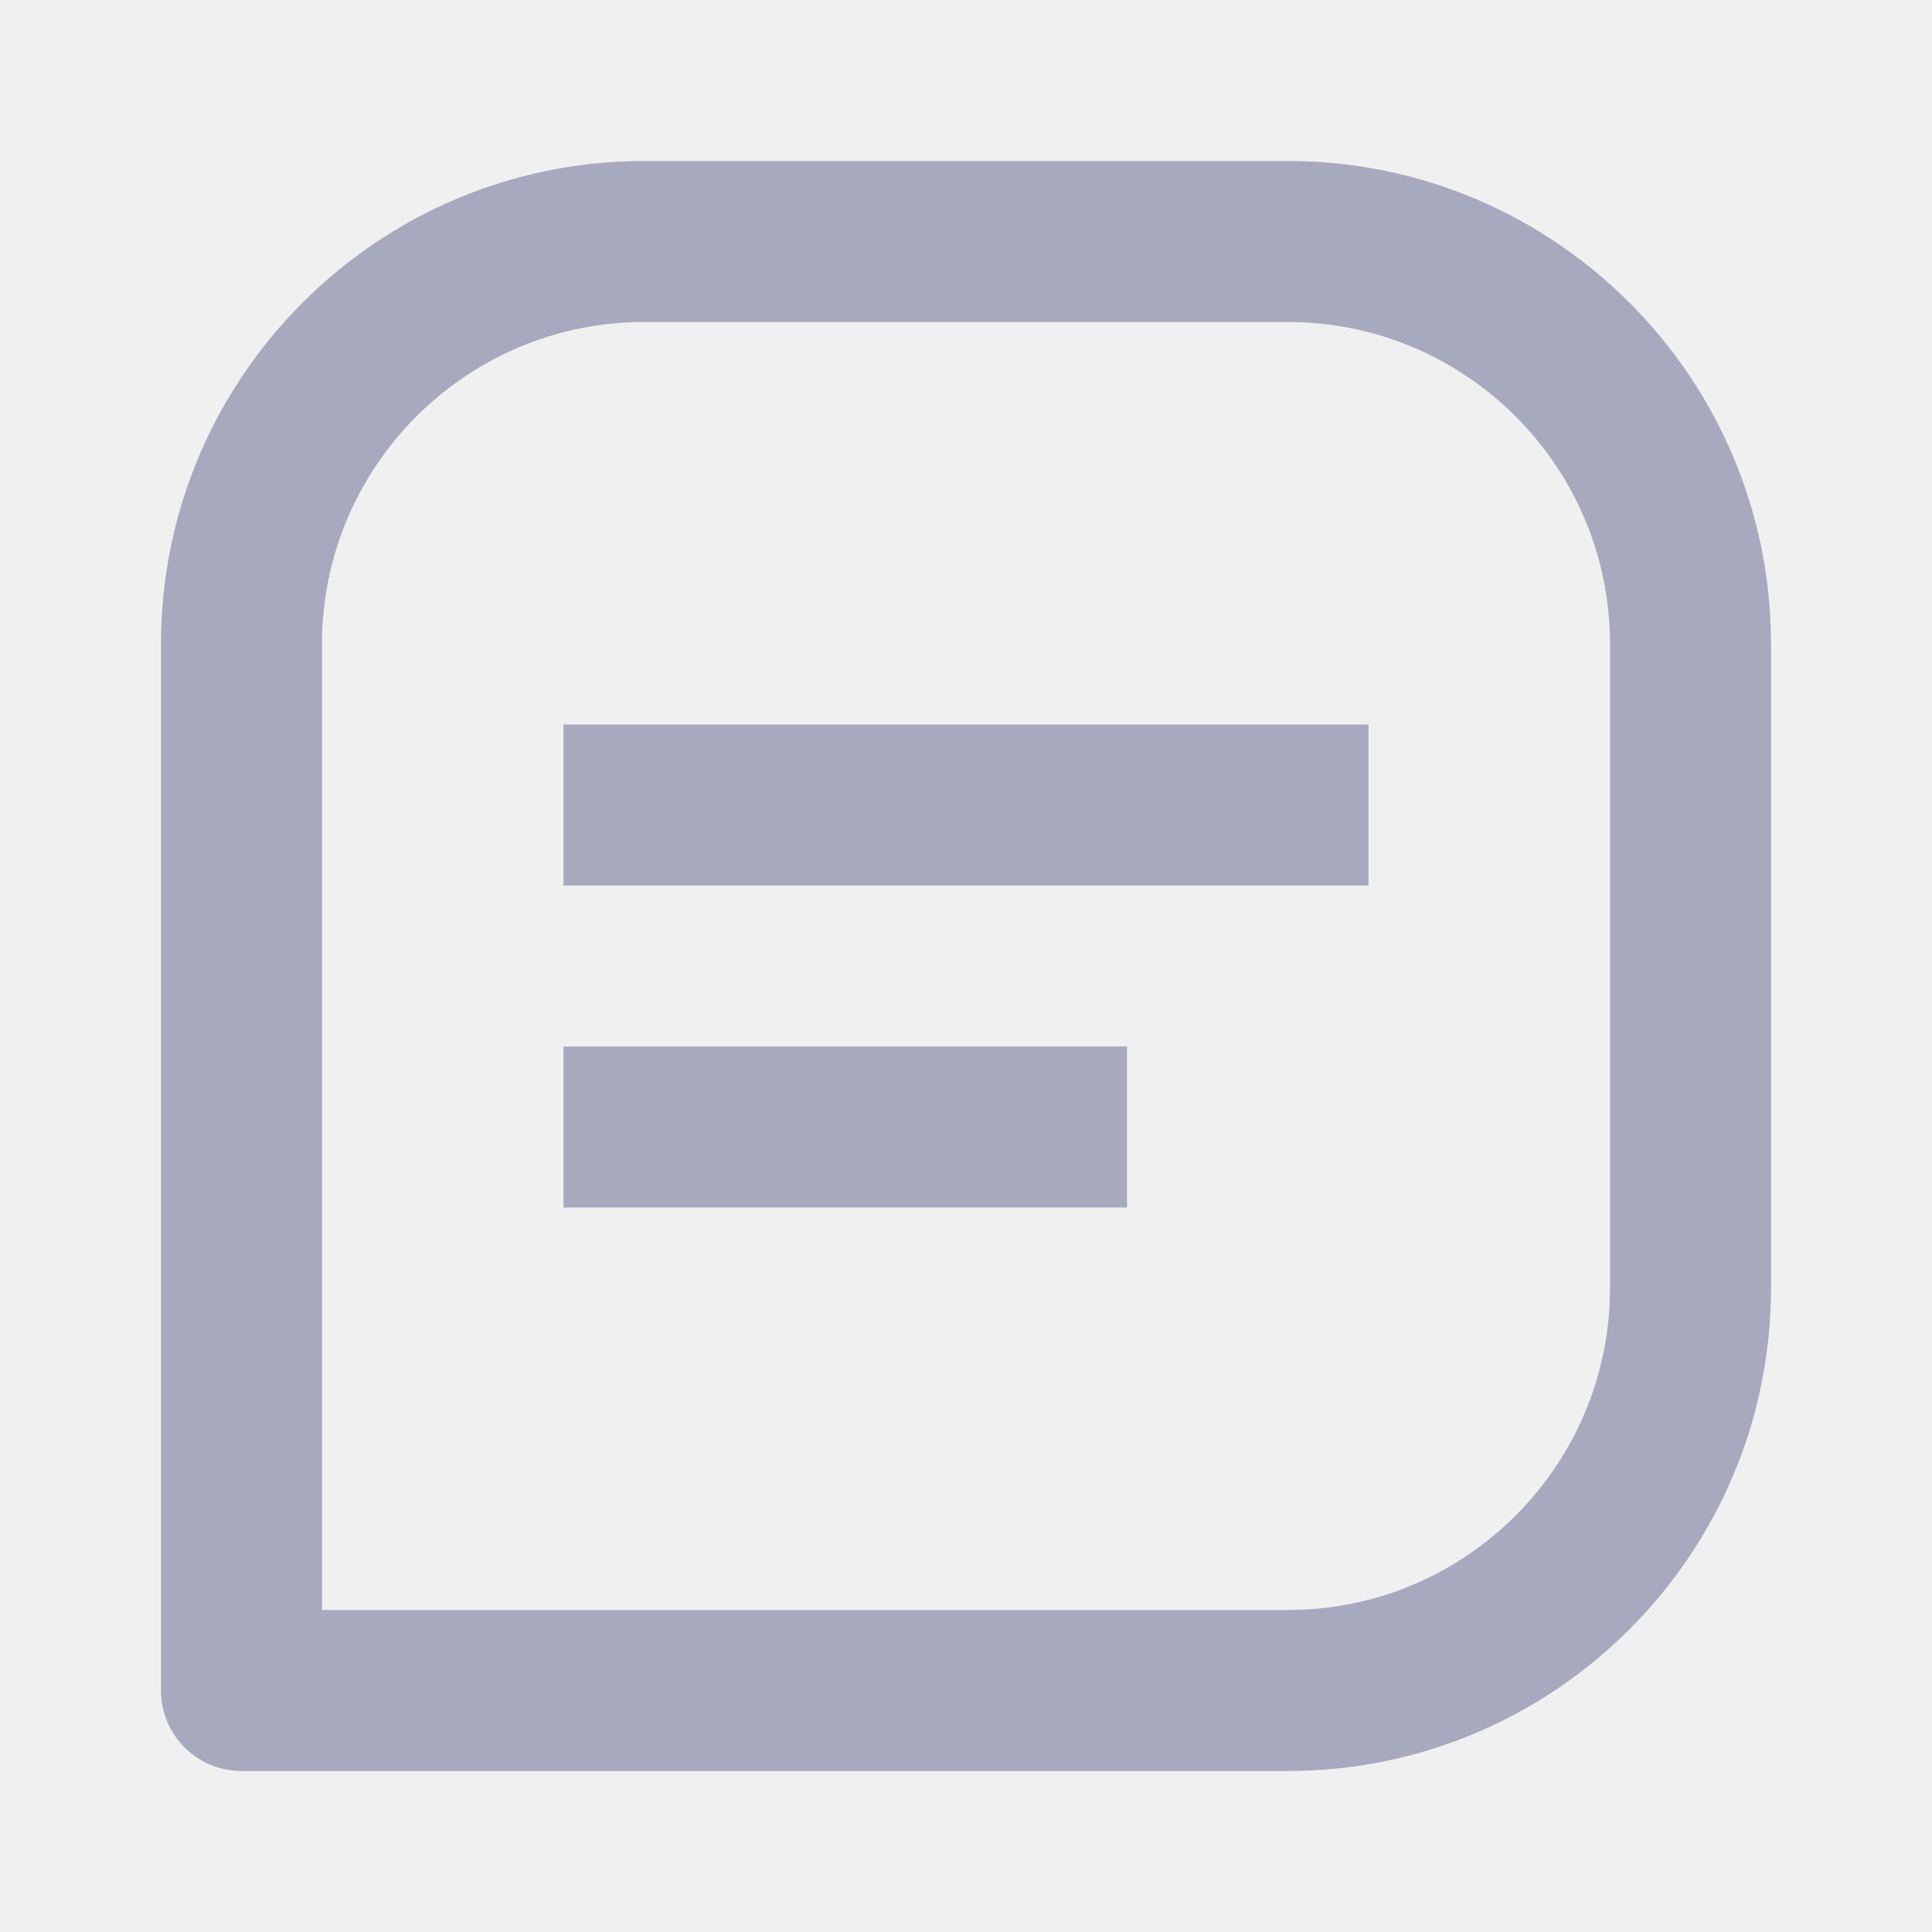
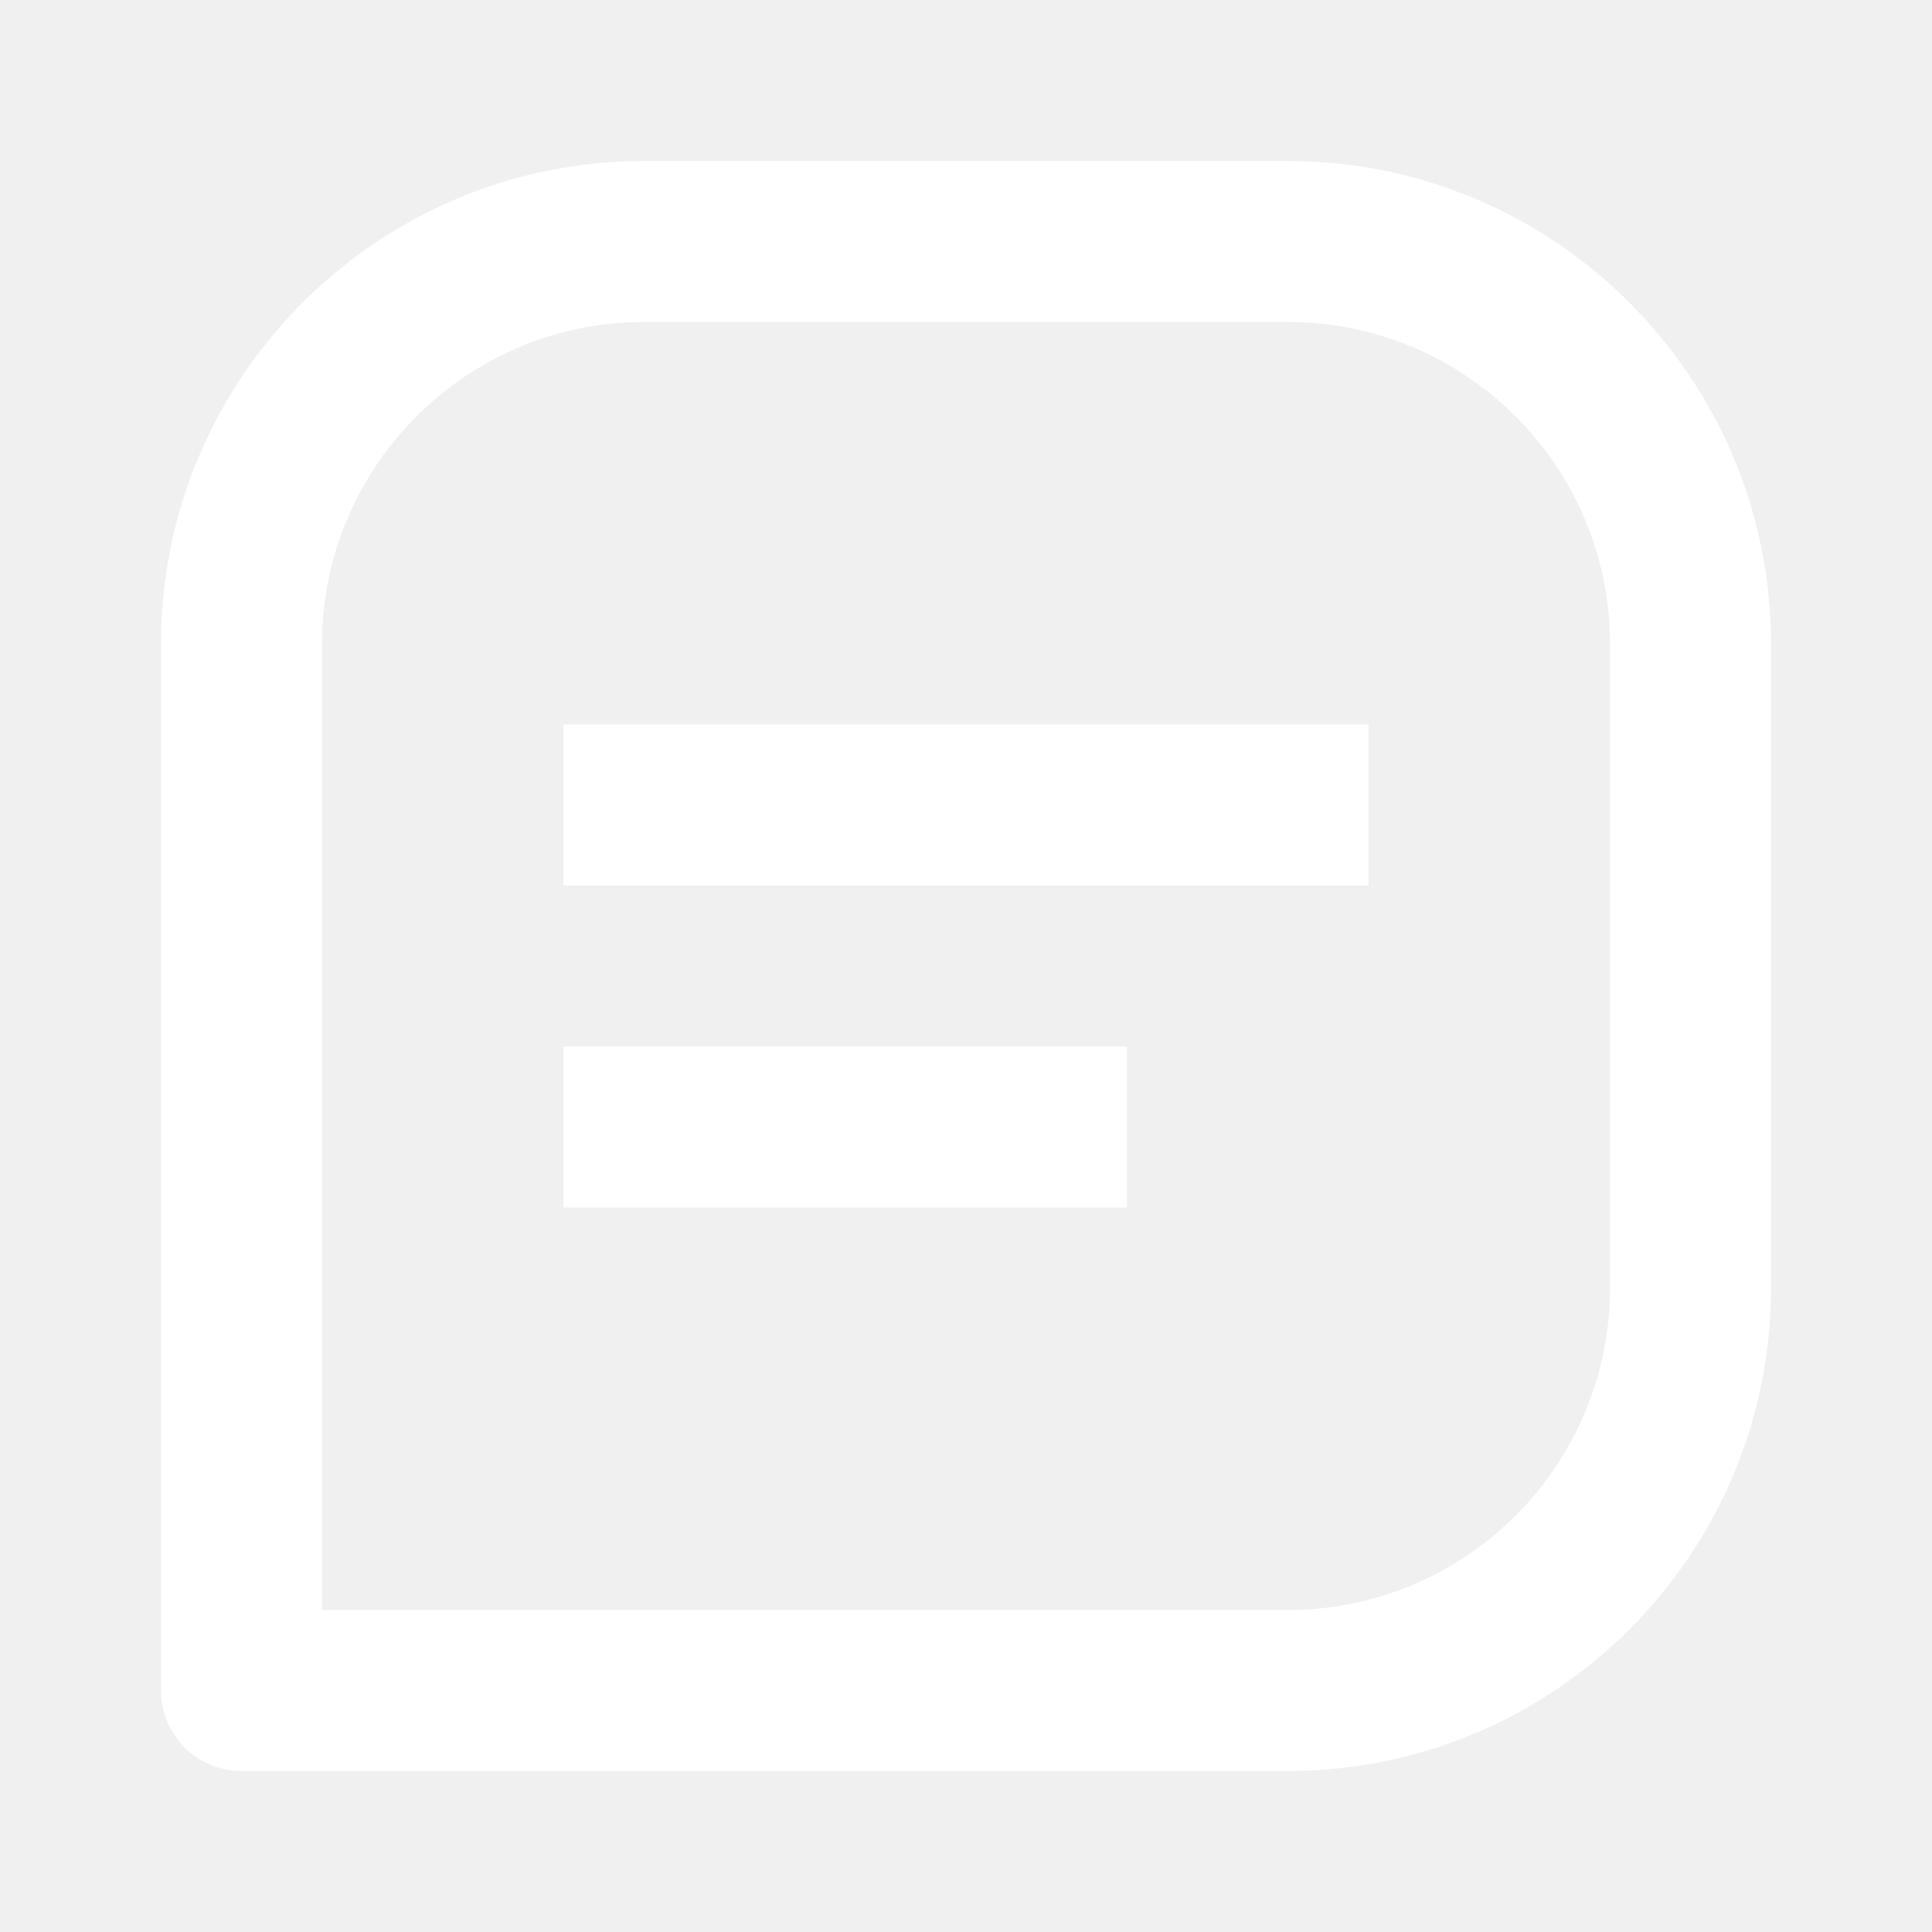
- <svg xmlns="http://www.w3.org/2000/svg" viewBox="0 0 24 24" fill="#a7a9be" width="24" height="24">
+ <svg xmlns="http://www.w3.org/2000/svg" viewBox="0 0 24 24" fill="#fff" width="24" height="24">
  <path d="M16 2H8C4.691 2 2 4.691 2 8v13a1 1 0 0 0 1 1h13c3.309 0 6-2.691 6-6V8c0-3.309-2.691-6-6-6zm4 14c0 2.206-1.794 4-4 4H4V8c0-2.206 1.794-4 4-4h8c2.206 0 4 1.794 4 4v8z" />
  <path d="M7 9h10v2H7zm0 4h7v2H7z" />
</svg>
